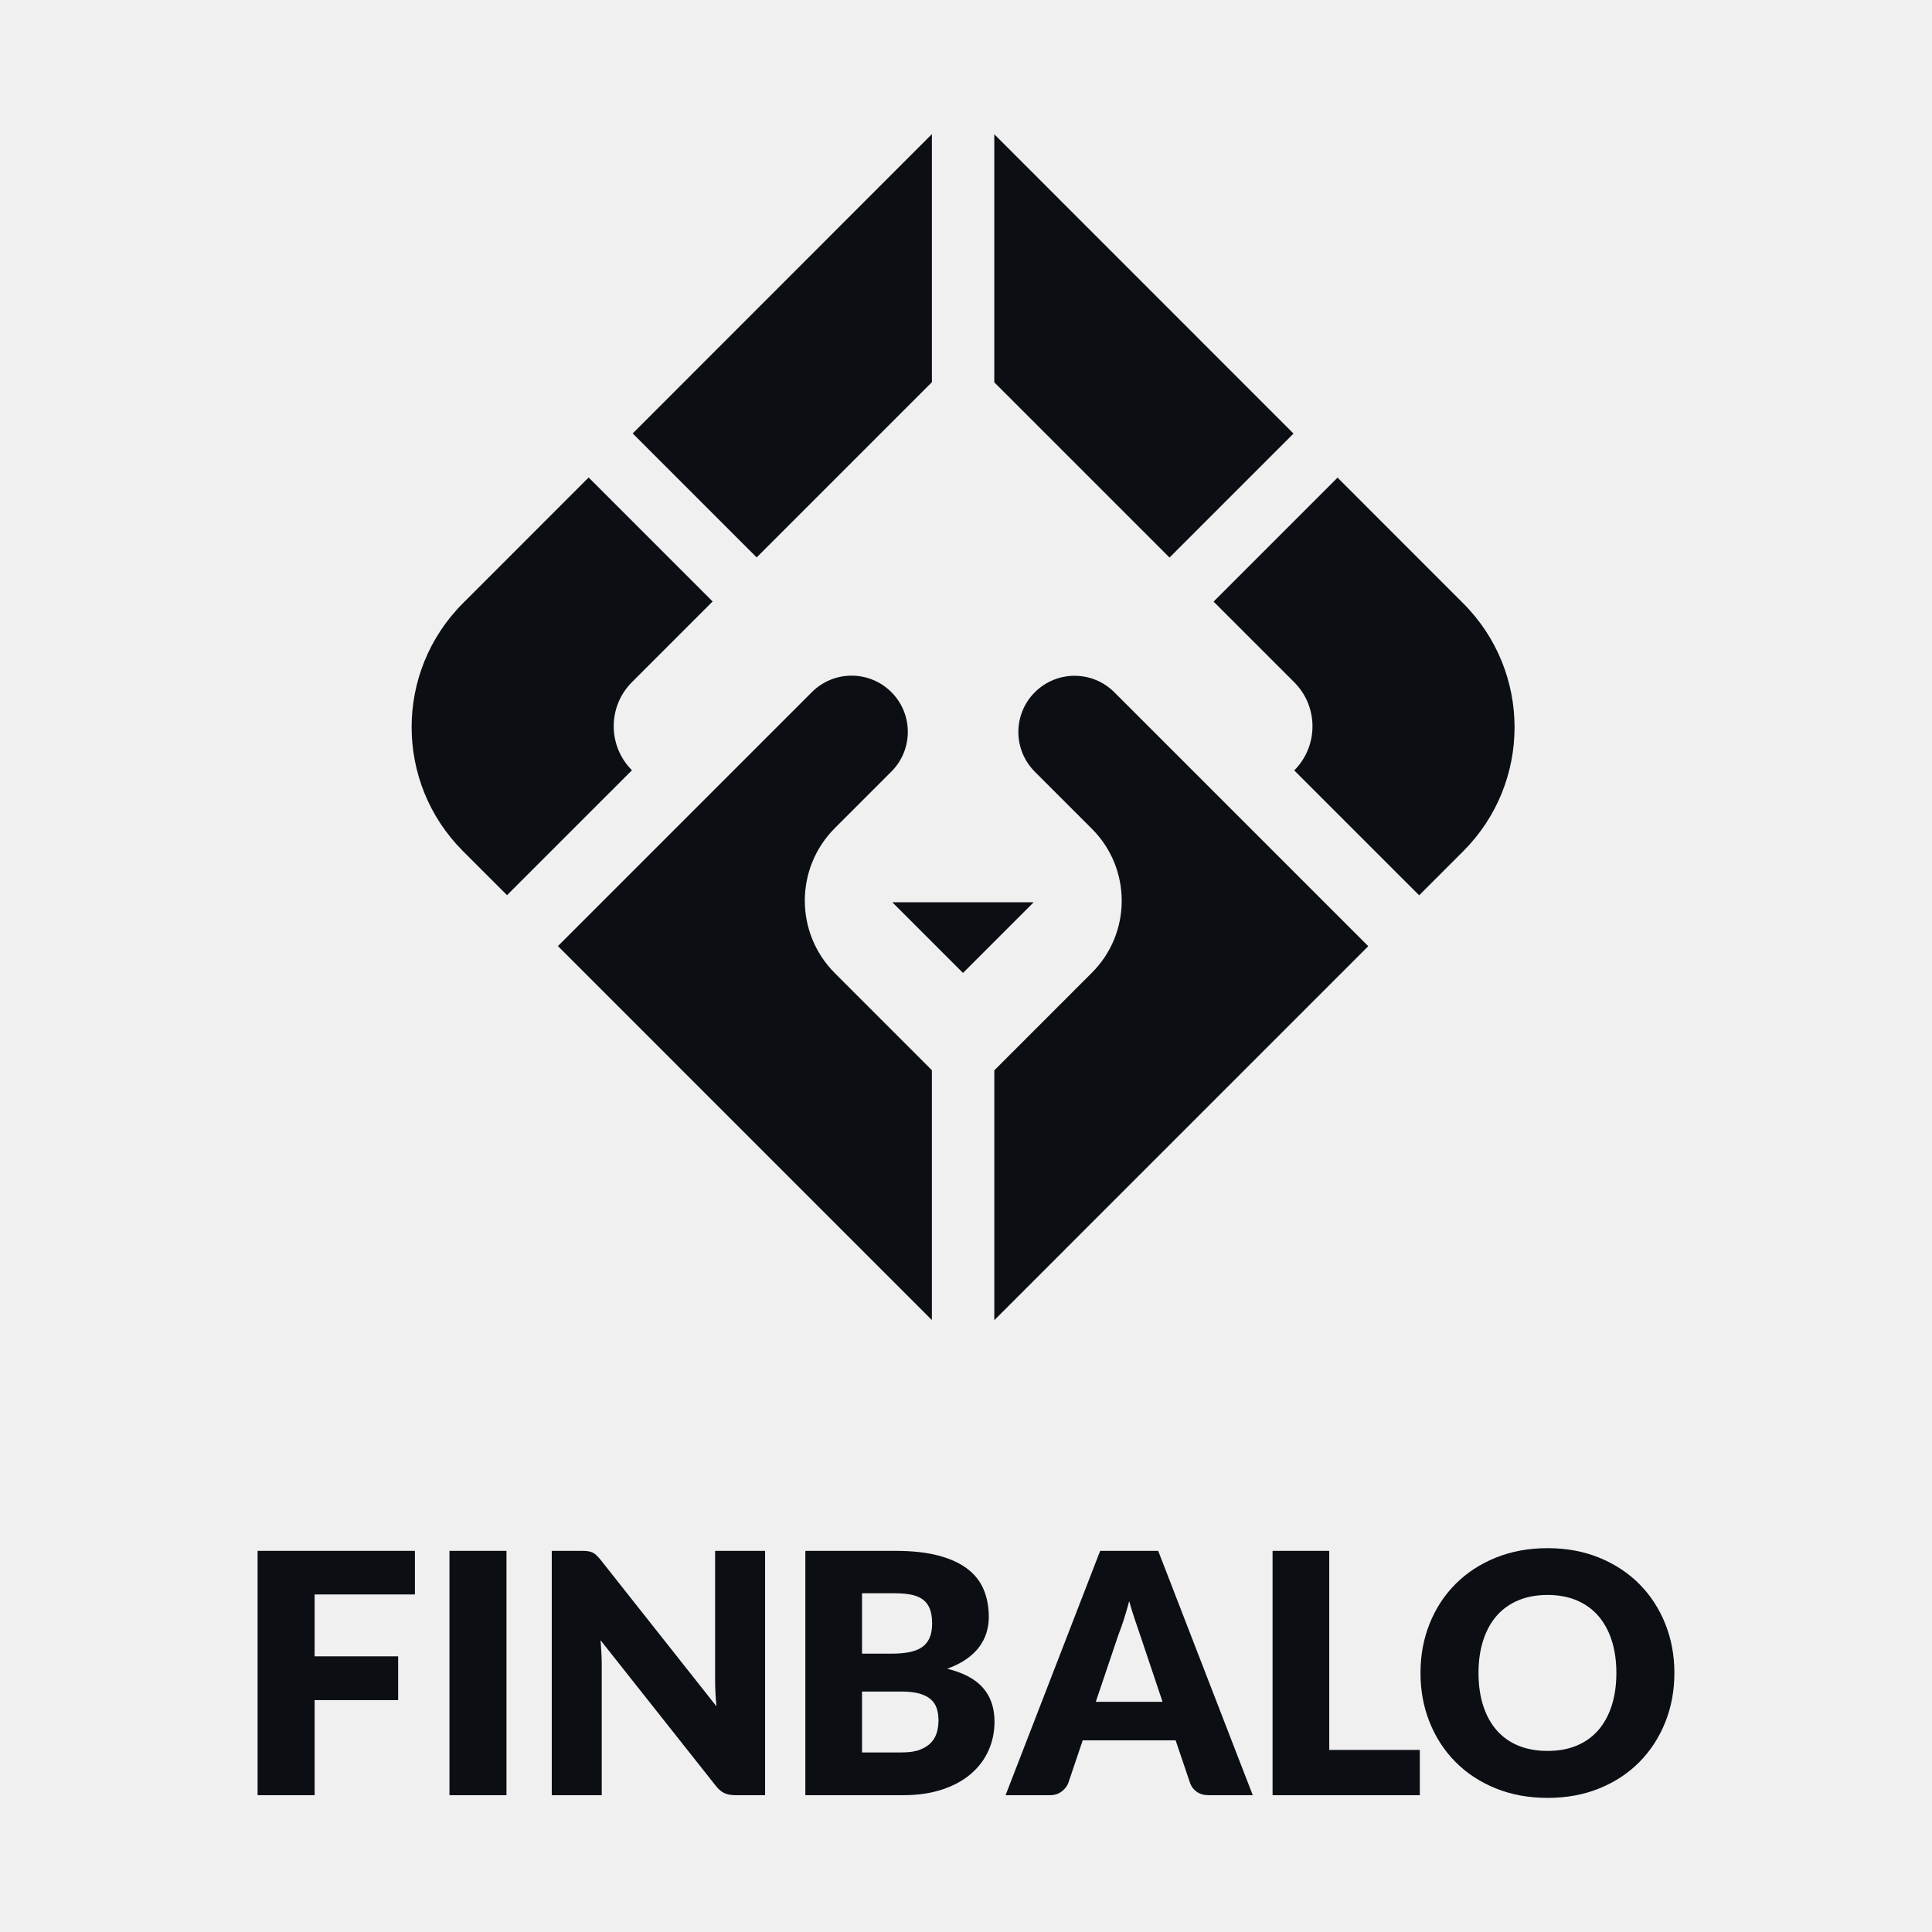
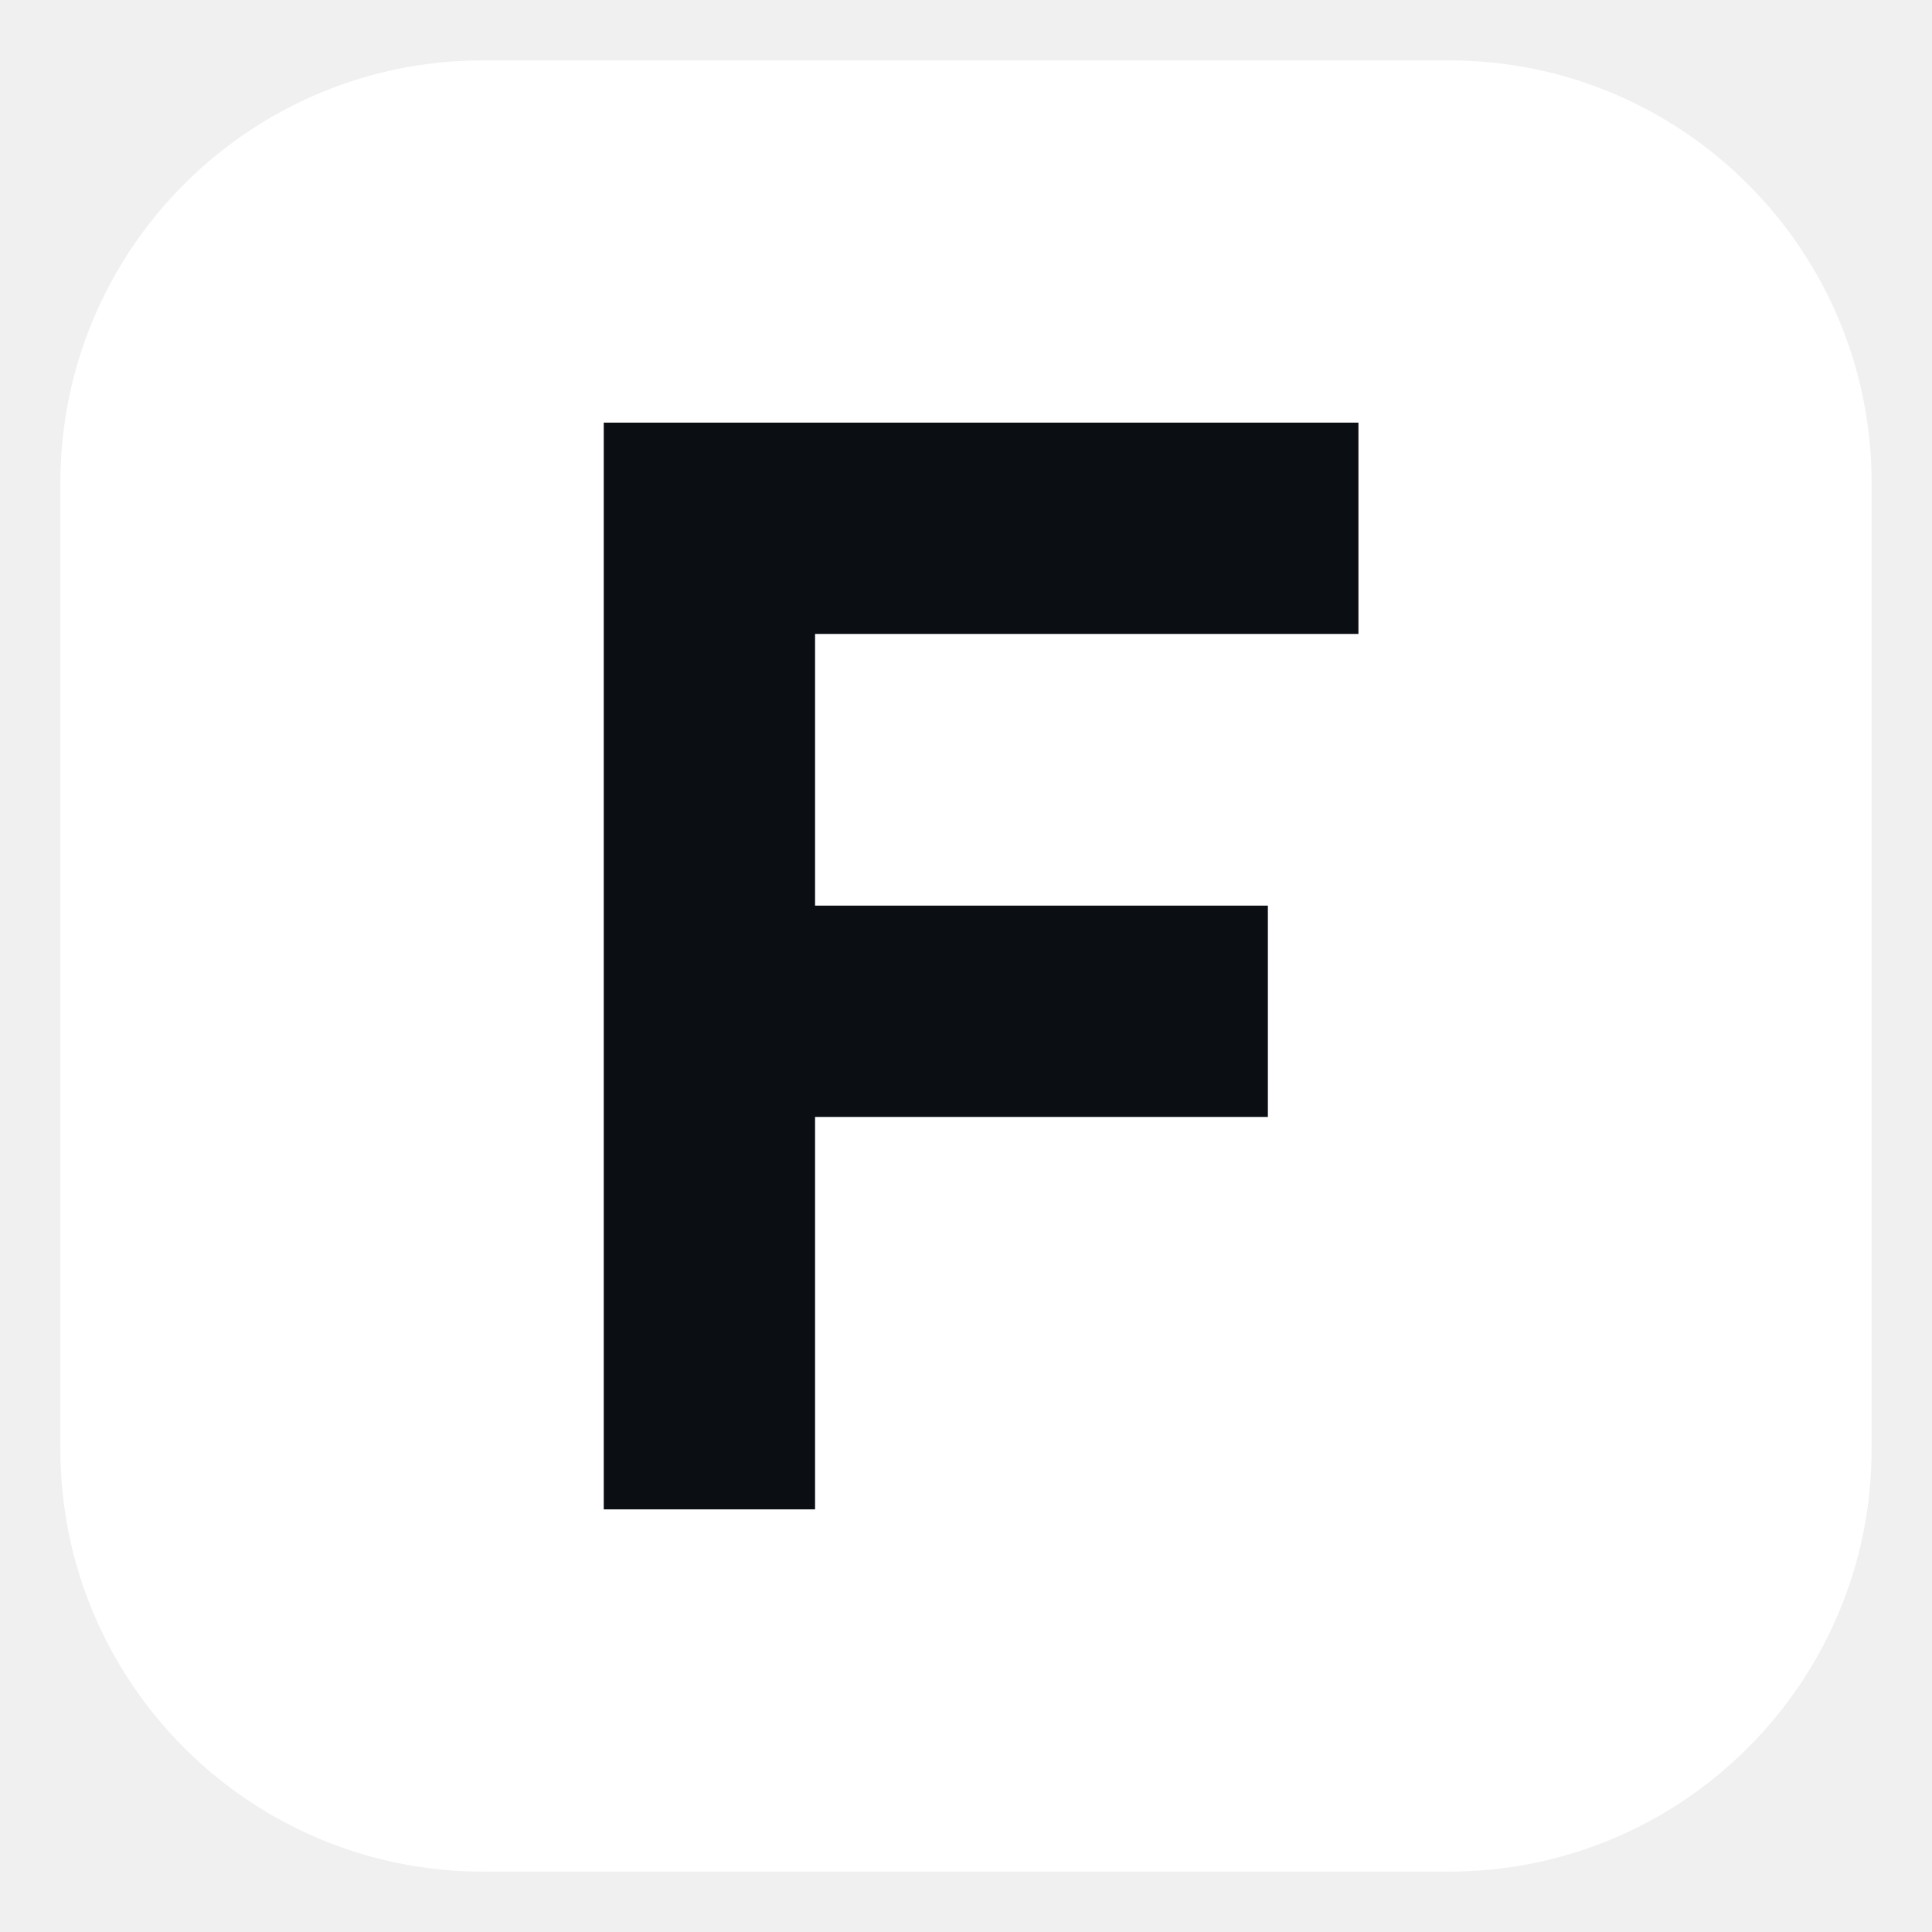
- <svg xmlns="http://www.w3.org/2000/svg" version="1.1" id="svg1" width="1920" height="1920" viewBox="0 0 1920 1920">
-   <defs id="defs1" />
-   <g id="g1">
-     <g id="group-MC0">
-       <g id="group-MC1" />
-     </g>
-     <g id="group-MC2">
-       <g id="group-MC3" />
-     </g>
-     <g id="group-MC4">
-       <g id="group-MC5" />
-     </g>
-     <g id="group-MC6" transform="translate(-9.713322,16.18887)">
-       <g id="g21" transform="translate(3.496189,-9.025087)">
-         <g id="g20">
-           <g id="g19">
-             <g id="g18">
-               <g id="g17">
-                 <g id="g16">
-                   <g id="g15">
-                     <path id="path2" d="m 0,0 v -184.909 l -130.603,-130.598 -92.409,92.415 z" style="fill:#0b0f14;fill-opacity:1;fill-rule:nonzero;stroke:none" transform="matrix(1.333333,0,0,-1.333333,932.33,126.1203)" />
-                     <path id="path3" d="m 0,0 -42.107,-42.104 c -29.862,-29.862 -29.864,-78.277 -0.003,-108.141 l 72.312,-72.319 v -186.217 l -185.959,185.965 -92.764,92.771 186.069,186.069 3.218,3.217 c 16.358,16.356 42.878,16.354 59.235,-0.003 v 0 C 16.359,42.88 16.359,16.358 0,0" style="fill:#0b0f14;fill-opacity:1;fill-rule:nonzero;stroke:none" transform="matrix(1.333333,0,0,-1.333333,892.044,759.6409)" />
-                     <path id="path4" d="m 0,0 v 0 l -93.114,-93.102 -32.843,32.842 v 0 c -51.016,51.019 -51.023,133.732 -0.015,184.759 l 0.739,0.74 92.949,92.979 L 60.118,125.804 0.004,65.693 C -18.137,47.553 -18.139,18.142 0,0" style="fill:#0b0f14;fill-opacity:1;fill-rule:nonzero;stroke:none" transform="matrix(1.333333,0,0,-1.333333,634.2524,758.3159)" />
-                     <path id="path5" d="m 0,0 v -184.909 l 130.603,-130.597 92.409,92.414 z" style="fill:#0b0f14;fill-opacity:1;fill-rule:nonzero;stroke:none" transform="matrix(1.333333,0,0,-1.333333,994.3347,126.2515)" />
-                     <path id="path6" d="m 0,0 42.542,-42.54 c 29.622,-29.62 29.624,-77.646 0.004,-107.269 l -72.748,-72.755 v -186.217 l 185.959,185.965 92.764,92.771 L 62.452,56.024 59.234,59.241 C 42.876,75.597 16.356,75.595 -0.001,59.238 v 0 C -16.359,42.88 -16.359,16.358 0,0" style="fill:#0b0f14;fill-opacity:1;fill-rule:nonzero;stroke:none" transform="matrix(1.333333,0,0,-1.333333,1034.621,759.7721)" />
-                     <path id="path7" d="m 0,0 v 0 l 93.114,-93.102 32.843,32.842 v 0 c 51.016,51.019 51.023,133.732 0.015,184.759 l -0.739,0.74 -92.949,92.979 -92.402,-92.414 60.114,-60.111 C 18.137,47.553 18.139,18.142 0,0" style="fill:#0b0f14;fill-opacity:1;fill-rule:nonzero;stroke:none" transform="matrix(1.333333,0,0,-1.333333,1292.412,758.4471)" />
-                     <path id="path8" d="M 0,0 -52.682,-52.682 -105.363,0 Z" style="fill:#0b0f14;fill-opacity:1;fill-rule:nonzero;stroke:none" transform="matrix(1.333333,0,0,-1.333333,1033.473,889.4959)" />
-                     <path id="path9" d="m 0,0 v -32.5 h -74.75 v -46.125 h 62.25 v -32.625 h -62.25 v -70.875 h -42.5 V 0 Z" style="fill:#0b0f14;fill-opacity:1;fill-rule:nonzero;stroke:none" transform="matrix(1.333333,0,0,-1.333333,418.5553,1534.052)" />
-                     <path id="path10" d="m 382.165,107.336 h -42.5 v 182.125 h 42.5 z" style="fill:#0b0f14;fill-opacity:1;fill-rule:nonzero;stroke:none" transform="matrix(1.333333,0,0,-1.333333,0,1920)" />
-                     <path id="path11" d="m 0,0 c 1.25,-0.168 2.375,-0.48 3.375,-0.937 1,-0.459 1.957,-1.106 2.875,-1.938 0.916,-0.834 1.957,-1.959 3.125,-3.375 l 86.5,-109.375 c -0.334,3.5 -0.584,6.895 -0.75,10.187 -0.168,3.292 -0.25,6.395 -0.25,9.313 V 0.25 h 37.25 v -182.125 h -22 c -3.25,0 -6,0.5 -8.25,1.5 -2.25,1 -4.418,2.832 -6.5,5.5 L 9.5,-66.375 c 0.25,-3.168 0.457,-6.271 0.625,-9.313 0.166,-3.042 0.25,-5.896 0.25,-8.562 v -97.625 h -37.25 V 0.25 h 22.25 C -2.793,0.25 -1.25,0.166 0,0" style="fill:#0b0f14;fill-opacity:1;fill-rule:nonzero;stroke:none" transform="matrix(1.333333,0,0,-1.333333,590.3835,1534.386)" />
-                     <path id="path12" d="m 0,0 v -45.375 h 29.75 c 5.582,0 10.145,0.707 13.688,2.125 3.541,1.416 6.312,3.25 8.312,5.5 2,2.25 3.375,4.791 4.125,7.625 0.75,2.832 1.125,5.707 1.125,8.625 0,3.332 -0.437,6.332 -1.312,9 -0.875,2.666 -2.375,4.916 -4.5,6.75 C 49.063,-3.918 46.25,-2.5 42.75,-1.5 39.25,-0.5 34.832,0 29.5,0 Z m 0,28.25 h 22 c 4.666,0 8.875,0.332 12.625,1 3.75,0.666 6.938,1.832 9.563,3.5 2.625,1.666 4.625,3.957 6,6.875 1.375,2.916 2.062,6.582 2.062,11 0,4.332 -0.543,7.938 -1.625,10.813 -1.084,2.875 -2.75,5.187 -5,6.937 -2.25,1.75 -5.105,3 -8.562,3.75 C 33.604,72.875 29.5,73.25 24.75,73.25 H 0 Z m -42.25,-105.5 v 182.125 h 67 c 12.582,0 23.291,-1.168 32.125,-3.5 C 65.707,99.041 72.916,95.75 78.5,91.5 84.082,87.25 88.144,82.082 90.687,76 93.228,69.916 94.5,63.125 94.5,55.625 94.5,51.541 93.916,47.604 92.75,43.813 91.582,40.02 89.75,36.457 87.25,33.125 84.75,29.791 81.541,26.77 77.625,24.062 73.707,21.354 69,19 63.5,17 75.5,14.082 84.375,9.354 90.125,2.813 c 5.75,-6.543 8.625,-14.938 8.625,-25.188 0,-7.75 -1.5,-14.959 -4.5,-21.625 -3,-6.668 -7.397,-12.48 -13.188,-17.438 -5.793,-4.958 -12.937,-8.833 -21.437,-11.625 -8.5,-2.792 -18.209,-4.187 -29.125,-4.187 z" style="fill:#0b0f14;fill-opacity:1;fill-rule:nonzero;stroke:none" transform="matrix(1.333333,0,0,-1.333333,862.8821,1673.886)" />
-                     <path id="path13" d="M 0,0 H 49.75 L 33,49.875 C 31.916,53.041 30.645,56.77 29.187,61.063 27.729,65.354 26.291,70 24.875,75 23.541,69.916 22.166,65.207 20.75,60.875 19.332,56.541 18,52.791 16.75,49.625 Z M 117,-69.625 H 84.25 c -3.668,0 -6.687,0.854 -9.062,2.562 -2.375,1.708 -4.022,3.895 -4.938,6.563 L 59.5,-28.75 H -9.75 L -20.5,-60.5 c -0.834,-2.334 -2.459,-4.438 -4.875,-6.313 -2.418,-1.875 -5.375,-2.812 -8.875,-2.812 h -33 L 3.25,112.5 H 46.5 Z" style="fill:#0b0f14;fill-opacity:1;fill-rule:nonzero;stroke:none" transform="matrix(1.333333,0,0,-1.333333,1095.212,1684.052)" />
-                     <path id="path14" d="M 0,0 H 67.5 V -33.75 H -42.25 V 148.375 H 0 Z" style="fill:#0b0f14;fill-opacity:1;fill-rule:nonzero;stroke:none" transform="matrix(1.333333,0,0,-1.333333,1327.211,1731.886)" />
-                     <path id="path15" d="m 0,0 c 0,9 -1.168,17.104 -3.5,24.312 -2.334,7.208 -5.688,13.313 -10.063,18.313 -4.374,5 -9.73,8.832 -16.062,11.5 -6.334,2.666 -13.543,4 -21.625,4 -8.168,0 -15.438,-1.334 -21.813,-4 -6.375,-2.668 -11.75,-6.5 -16.125,-11.5 -4.375,-5 -7.73,-11.105 -10.062,-18.313 -2.334,-7.208 -3.5,-15.312 -3.5,-24.312 0,-9.084 1.166,-17.23 3.5,-24.437 2.332,-7.209 5.687,-13.313 10.062,-18.313 4.375,-5 9.75,-8.813 16.125,-11.438 6.375,-2.625 13.645,-3.937 21.813,-3.937 8.082,0 15.291,1.312 21.625,3.937 6.332,2.625 11.688,6.438 16.062,11.438 4.375,5 7.729,11.104 10.063,18.313 C -1.168,-17.23 0,-9.084 0,0 m 43.25,0 c 0,-13.168 -2.271,-25.418 -6.812,-36.75 C 31.895,-48.084 25.5,-57.938 17.25,-66.313 9,-74.688 -0.937,-81.25 -12.563,-86 c -11.624,-4.75 -24.521,-7.125 -38.687,-7.125 -14.168,0 -27.084,2.375 -38.75,7.125 -11.668,4.75 -21.646,11.312 -29.938,19.687 -8.292,8.375 -14.708,18.229 -19.249,29.563 C -143.73,-25.418 -146,-13.168 -146,0 c 0,13.166 2.27,25.416 6.813,36.75 4.541,11.332 10.957,21.166 19.249,29.5 8.292,8.332 18.27,14.875 29.938,19.625 11.666,4.75 24.582,7.125 38.75,7.125 14.166,0 27.063,-2.396 38.687,-7.187 C -0.937,81.02 9,74.457 17.25,66.125 25.5,57.791 31.895,47.957 36.438,36.625 40.979,25.291 43.25,13.082 43.25,0" style="fill:#0b0f14;fill-opacity:1;fill-rule:nonzero;stroke:none" transform="matrix(1.333333,0,0,-1.333333,1612.546,1655.386)" />
-                   </g>
-                 </g>
-               </g>
-             </g>
-           </g>
-         </g>
-       </g>
-     </g>
-   </g>
+ <svg xmlns="http://www.w3.org/2000/svg" viewBox="0 0 64 64" role="img" aria-label="Finbalo">
+   <rect x="2" y="2" width="60" height="60" rx="14" fill="#FFFFFF" />
+   <path d="M20 14h25v7H27v9h15v7H27v13h-7z" fill="#0B0F14" />
</svg>
